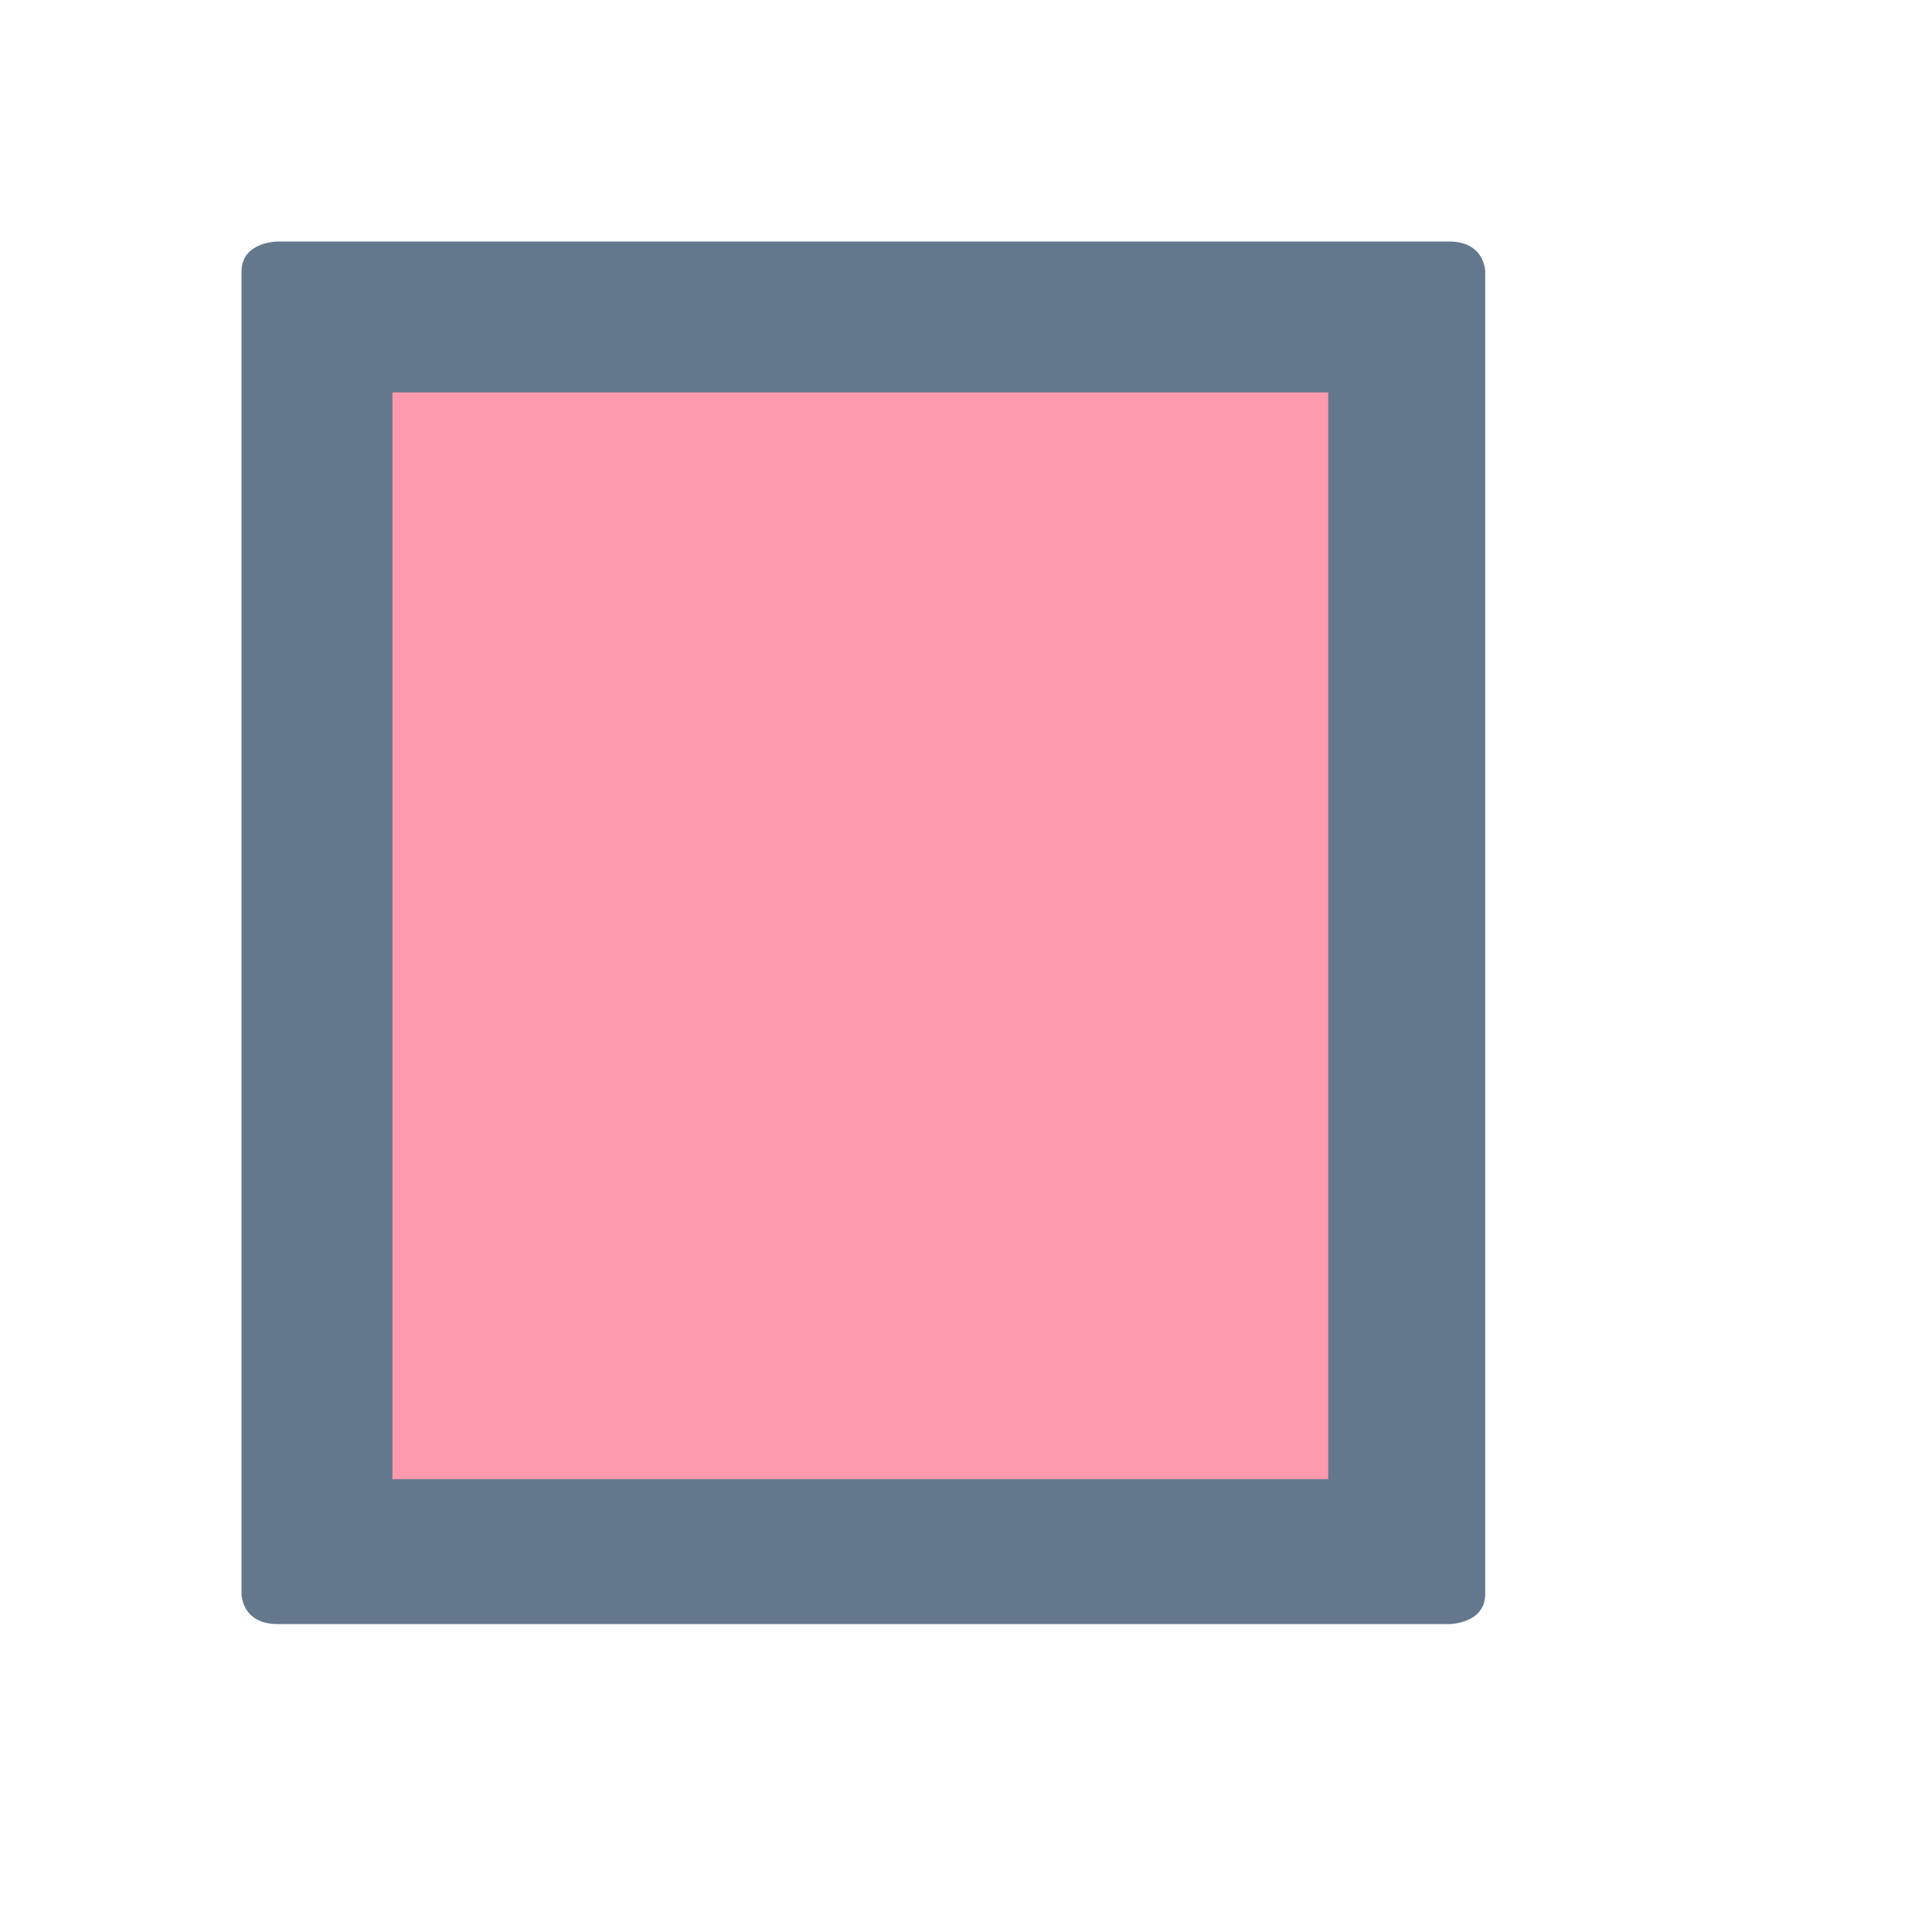
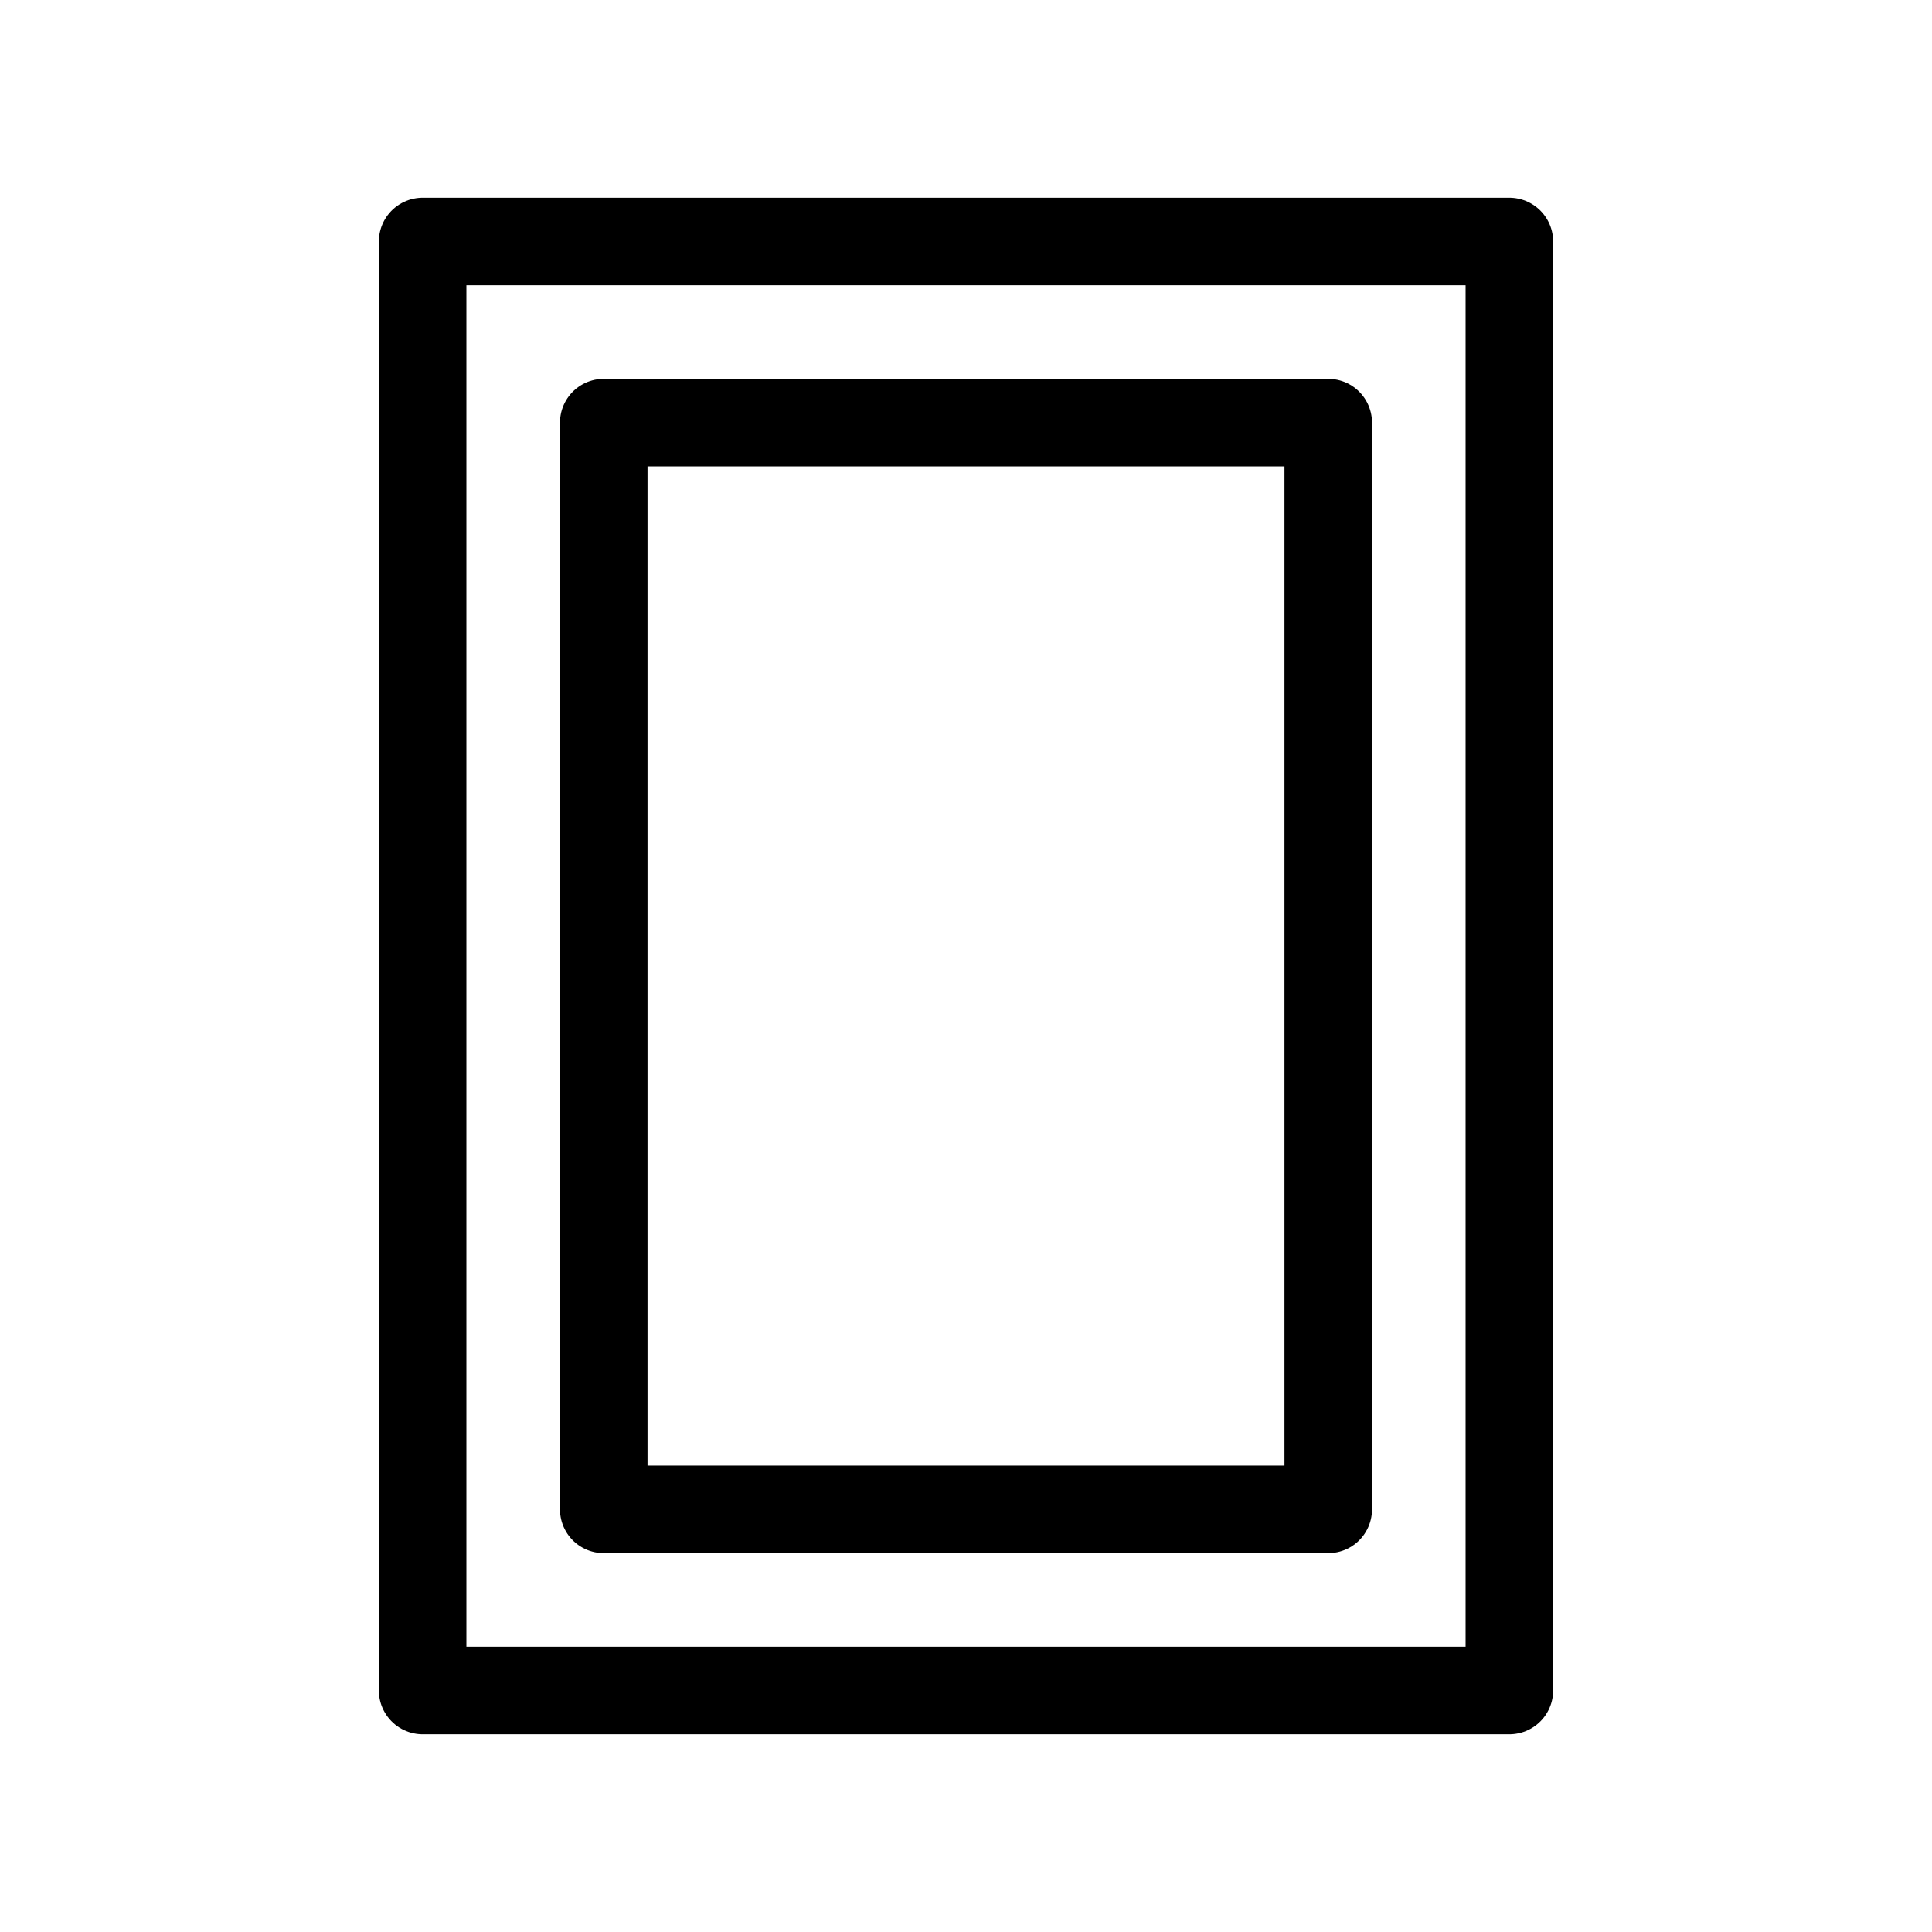
- <svg xmlns="http://www.w3.org/2000/svg" xmlns:xlink="http://www.w3.org/1999/xlink" version="1.1" id="Layer_1" x="0px" y="0px" width="32px" height="32px" viewBox="0 0 32 32" enable-background="new 0 0 32 32" xml:space="preserve">
-   <g>
-     <g>
-       <g>
-         <path id="SVGID_1_" fill="#FD9AAE" d="M5.521,5c0,0-0.452,0-0.452,0.452v19.866c0,0,0,0.451,0.452,0.451h17.608     c0,0,0.451,0,0.451-0.451V5.452c0,0,0-0.452-0.451-0.452H5.521z" />
-       </g>
-       <g>
-         <g>
-           <path id="SVGID_2_" fill="#FD9AAE" d="M5.521,5c0,0-0.452,0-0.452,0.452v19.866c0,0,0,0.451,0.452,0.451h17.608      c0,0,0.451,0,0.451-0.451V5.452c0,0,0-0.452-0.451-0.452H5.521z" />
-         </g>
-         <g>
-           <defs>
-             <path id="SVGID_3_" d="M5.521,5c0,0-0.452,0-0.452,0.452v19.866c0,0,0,0.451,0.452,0.451h17.608c0,0,0.451,0,0.451-0.451V5.452       c0,0,0-0.452-0.451-0.452H5.521z" />
-           </defs>
-           <clipPath id="SVGID_5_">
-             <use xlink:href="#SVGID_3_" overflow="visible" />
-           </clipPath>
-           <rect x="5.069" y="5" clip-path="url(#SVGID_5_)" fill="#FD9AAE" width="18.511" height="20.77" />
-         </g>
-       </g>
-     </g>
-   </g>
-   <g>
-     <g>
-       <g>
-         <g>
-           <path id="SVGID_4_" fill="#64788D" d="M6.5,6.5H22v18H6.5V6.5z M4.6,4C4.6,4,4,4,4,4.5v21.9c0,0,0,0.5,0.6,0.5H24      c0,0,0.6,0,0.6-0.5V4.5c0,0,0-0.5-0.6-0.5H4.6z" />
-         </g>
-       </g>
-     </g>
-   </g>
+ <svg xmlns="http://www.w3.org/2000/svg" id="cat-pg" viewBox="0 0 32 32">
+   <defs>
+     <style>.cls-1{fill:none;stroke:#000;stroke-linejoin:round;stroke-width:1.45px;}</style>
+   </defs>
+   <rect class="cls-1" x="7" y="4" width="18" height="24" />
+   <rect class="cls-1" x="10" y="7" width="12" height="18" />
</svg>
